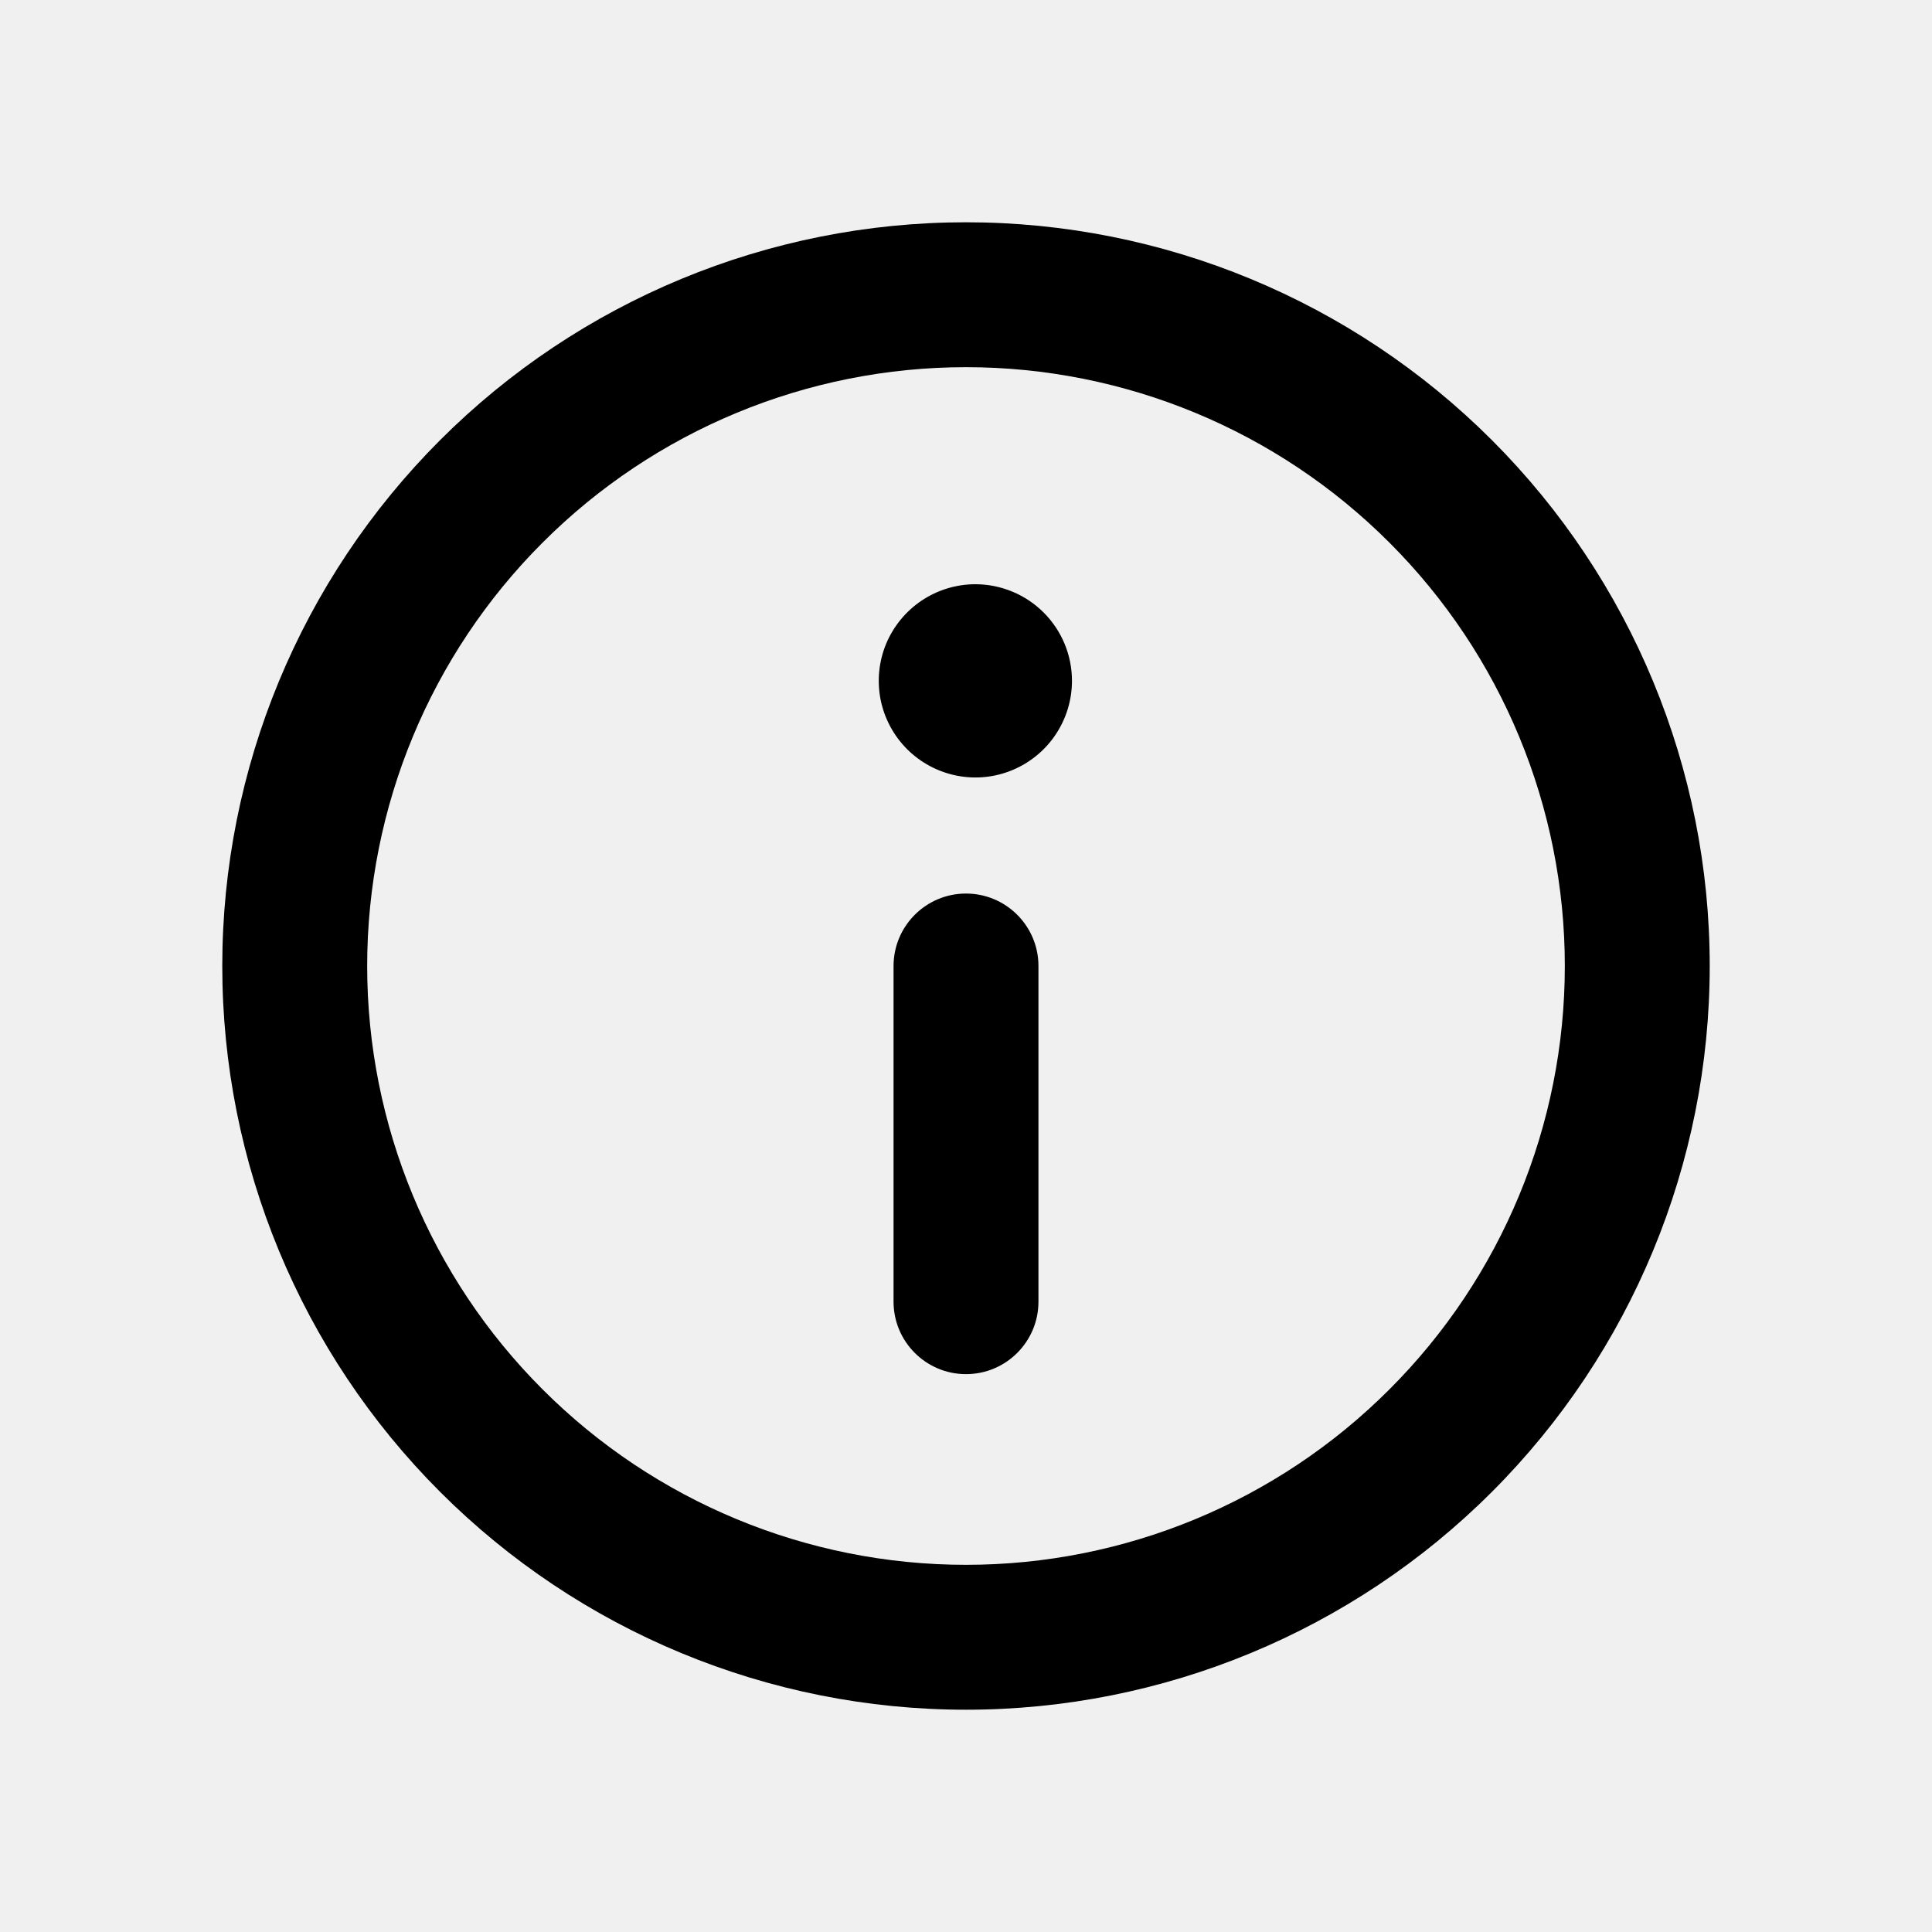
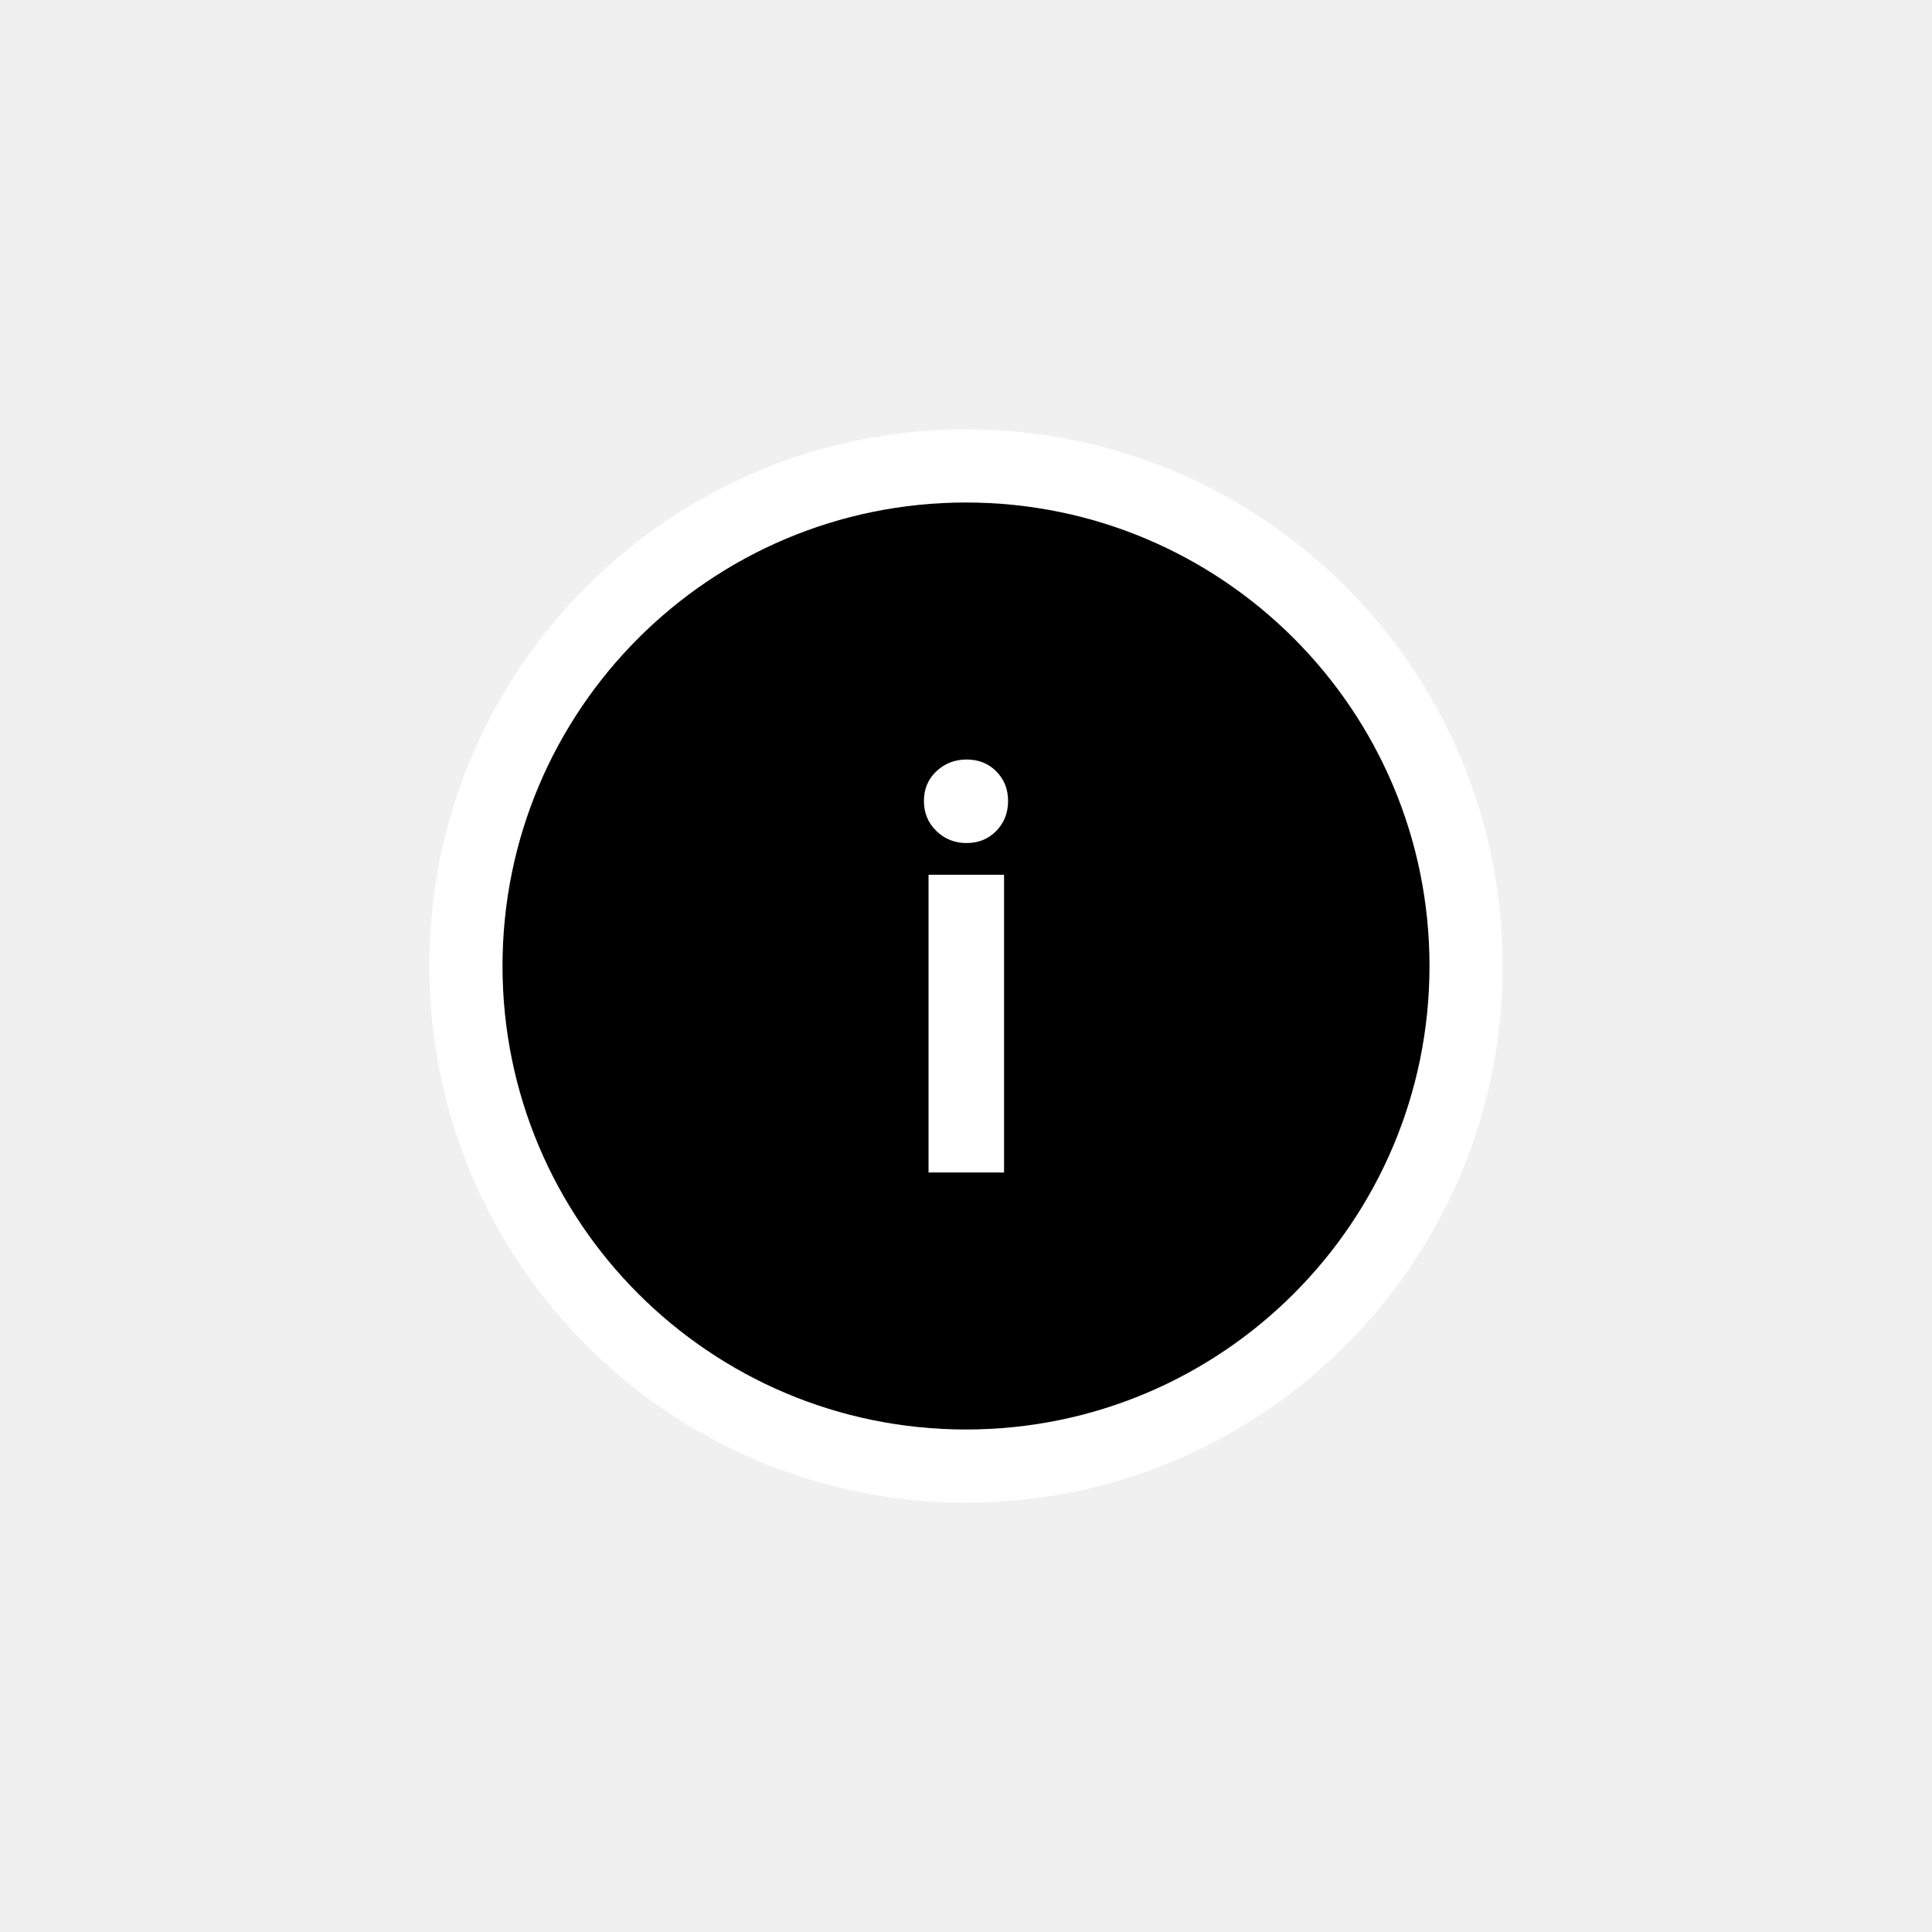
- <svg xmlns="http://www.w3.org/2000/svg" width="20" height="20" viewBox="0 0 20 20" fill="none">
-   <path fill-rule="evenodd" clip-rule="evenodd" d="M4.556 4.556C6 3.112 7.958 2.301 10 2.301C12.042 2.301 14 3.112 15.444 4.556C16.888 6 17.699 7.958 17.699 10C17.699 12.042 16.888 14 15.444 15.444C14 16.888 12.042 17.699 10 17.699C7.958 17.699 6 16.888 4.556 15.444C3.112 14 2.301 12.042 2.301 10C2.301 7.958 3.112 6 4.556 4.556ZM10 3.801C8.356 3.801 6.779 4.454 5.617 5.617C4.454 6.779 3.801 8.356 3.801 10C3.801 11.644 4.454 13.221 5.617 14.383C6.779 15.546 8.356 16.199 10 16.199C11.644 16.199 13.221 15.546 14.383 14.383C15.546 13.221 16.199 11.644 16.199 10C16.199 8.356 15.546 6.779 14.383 5.617C13.221 4.454 11.644 3.801 10 3.801ZM10 9.25C10.414 9.25 10.75 9.586 10.75 10V13.475C10.75 13.889 10.414 14.225 10 14.225C9.586 14.225 9.25 13.889 9.25 13.475V10C9.25 9.586 9.586 9.25 10 9.25ZM9.541 6.217C9.706 6.107 9.899 6.048 10.097 6.048C10.362 6.048 10.617 6.154 10.804 6.341C10.992 6.529 11.097 6.783 11.097 7.048C11.097 7.246 11.038 7.439 10.928 7.604C10.819 7.768 10.662 7.896 10.48 7.972C10.297 8.048 10.096 8.068 9.902 8.029C9.708 7.99 9.53 7.895 9.39 7.755C9.25 7.615 9.155 7.437 9.116 7.243C9.078 7.049 9.097 6.848 9.173 6.665C9.249 6.483 9.377 6.327 9.541 6.217Z" fill="currentColor" />
+ <svg xmlns="http://www.w3.org/2000/svg" width="72" height="72" viewBox="0 0 72 72" fill="none">
+   <path d="M36 56C47.046 56 56 47.046 56 36C56 24.954 47.046 16 36 16C24.954 16 16 24.954 16 36C16 47.046 24.954 56 36 56Z" fill="white" />
+   <path d="M36 53.273C45.539 53.273 53.273 45.539 53.273 36C53.273 26.46 45.539 18.727 36 18.727C26.46 18.727 18.727 26.46 18.727 36C18.727 45.539 26.46 53.273 36 53.273Z" fill="black" />
+   <path d="M36.023 31.418C35.577 31.418 35.204 31.268 34.895 30.968C34.586 30.668 34.432 30.295 34.432 29.85C34.432 29.409 34.586 29.036 34.895 28.745C35.204 28.454 35.577 28.305 36.023 28.305C36.468 28.305 36.836 28.45 37.127 28.745C37.422 29.041 37.568 29.409 37.568 29.85C37.568 30.295 37.422 30.664 37.127 30.968C36.832 31.268 36.464 31.418 36.023 31.418ZM37.418 43.695H34.604V32.6H37.418V43.695Z" fill="white" />
</svg>
